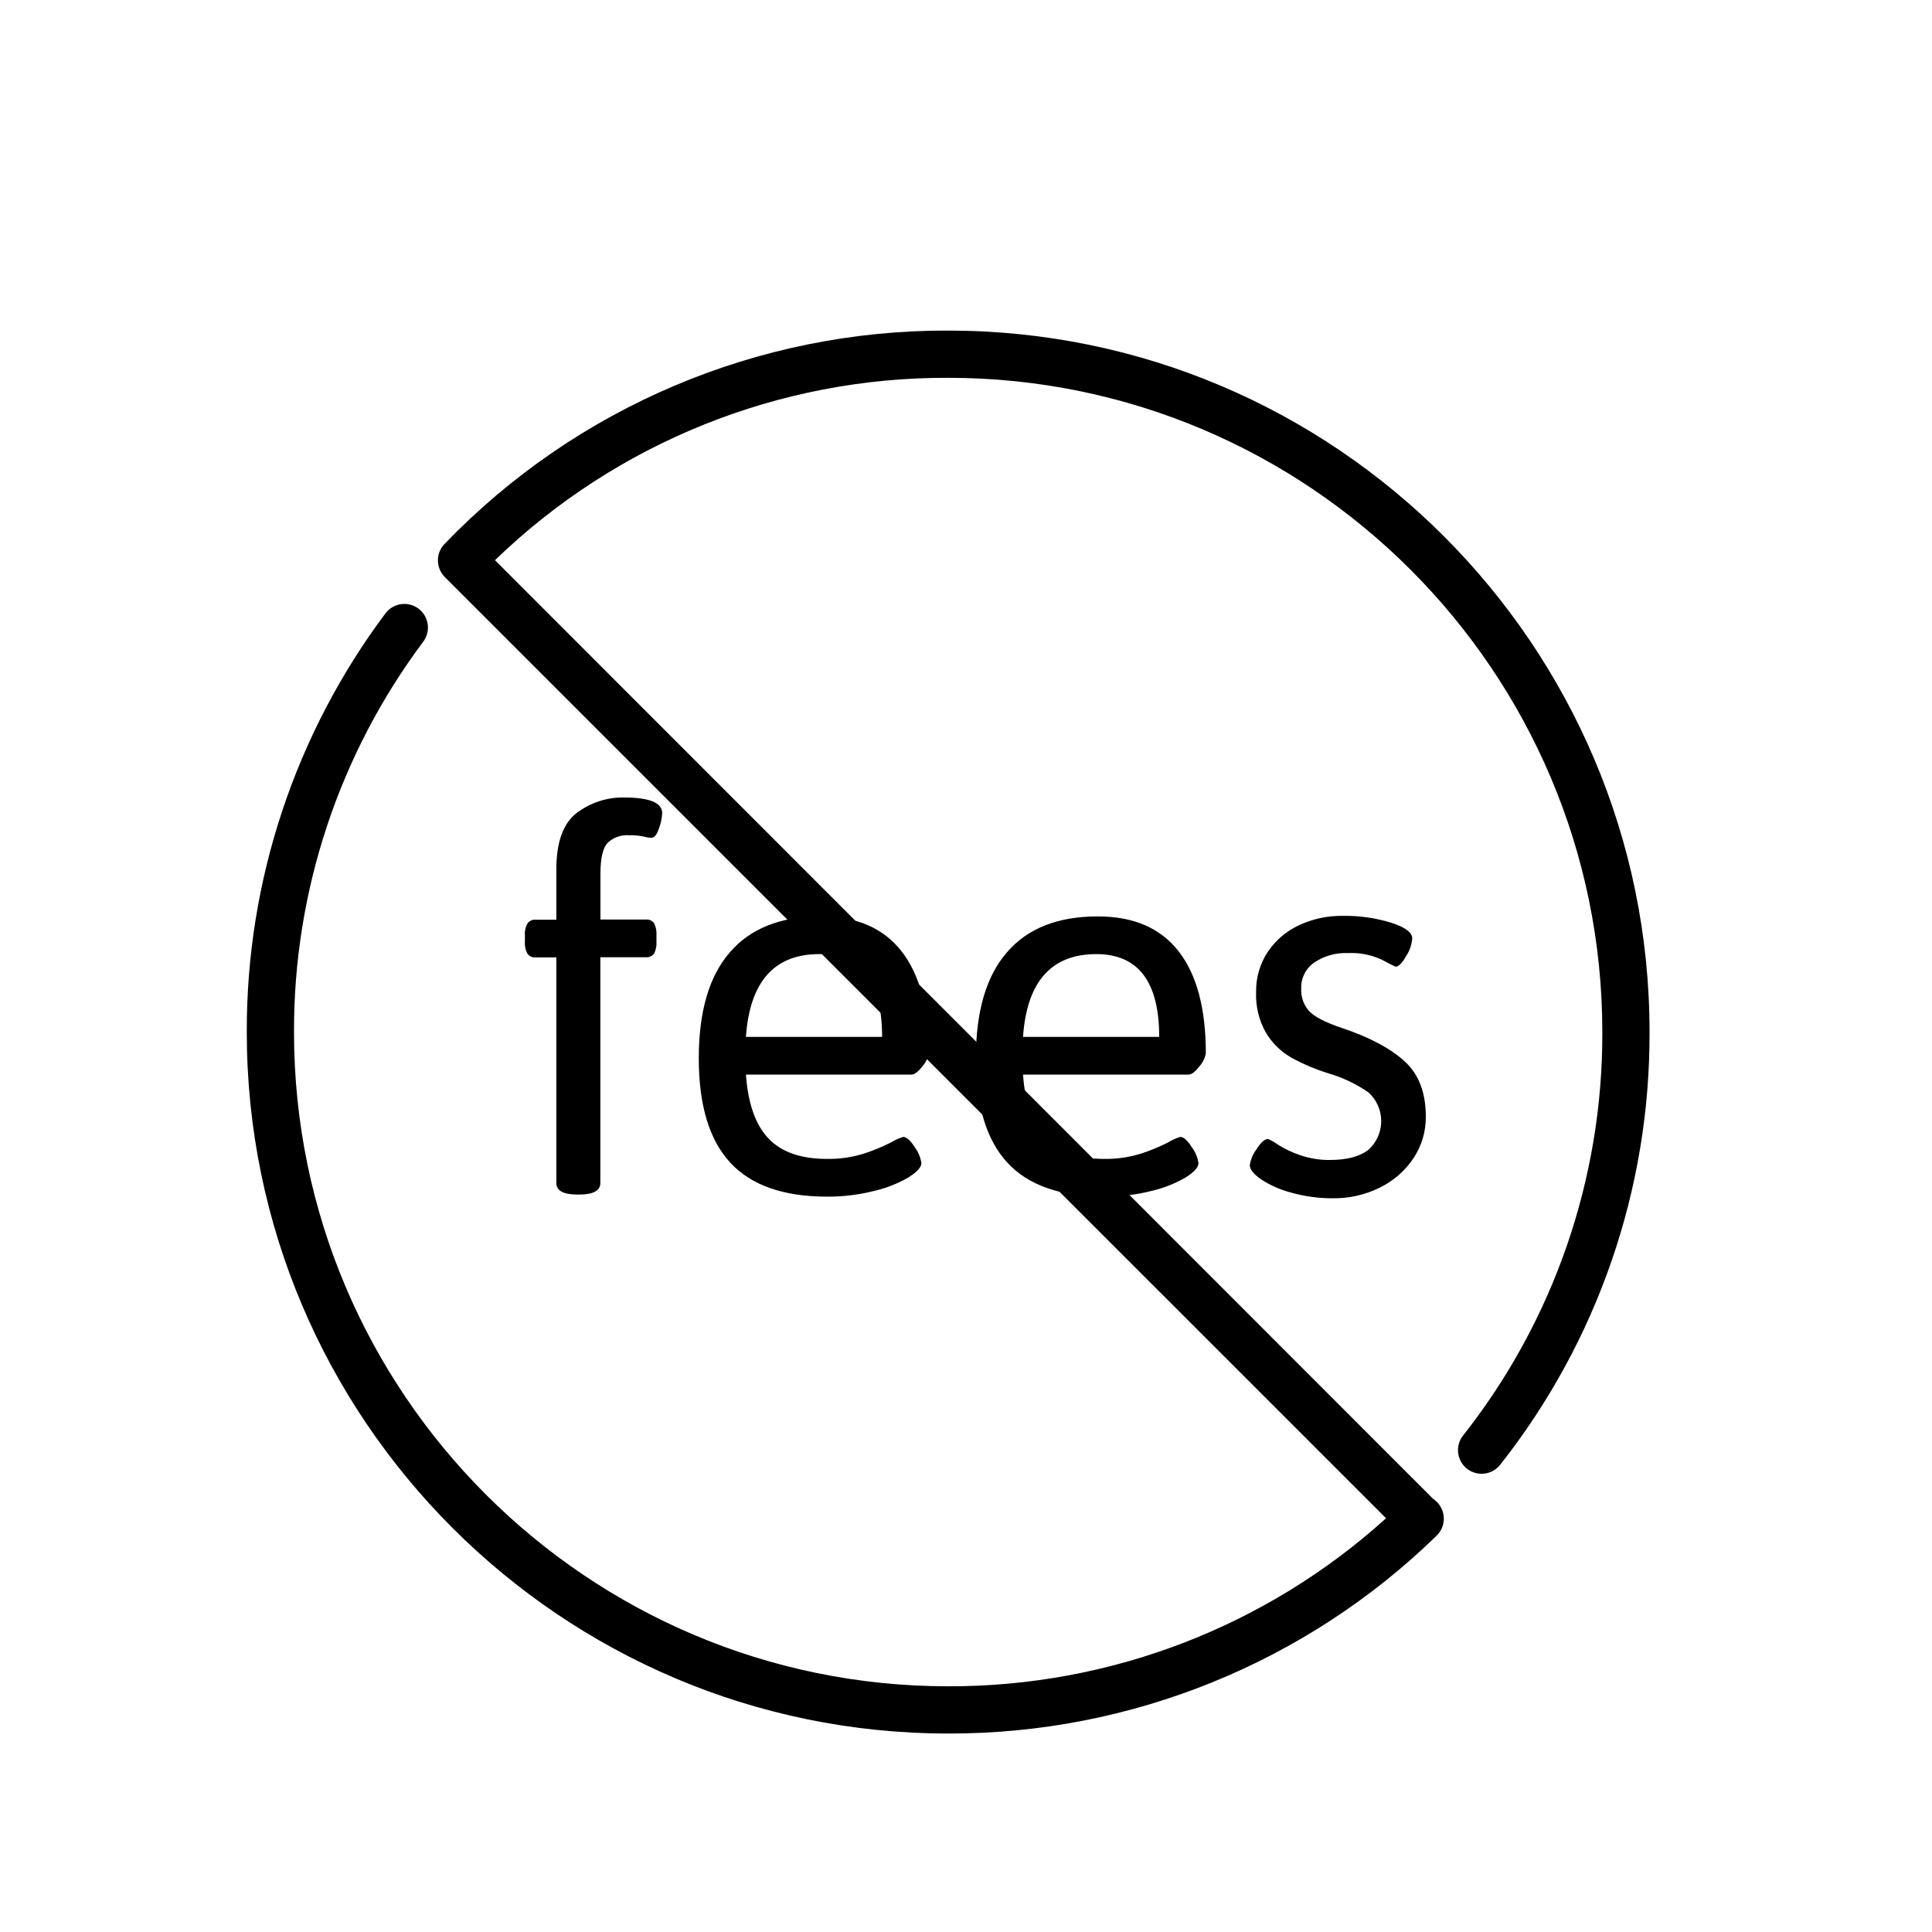
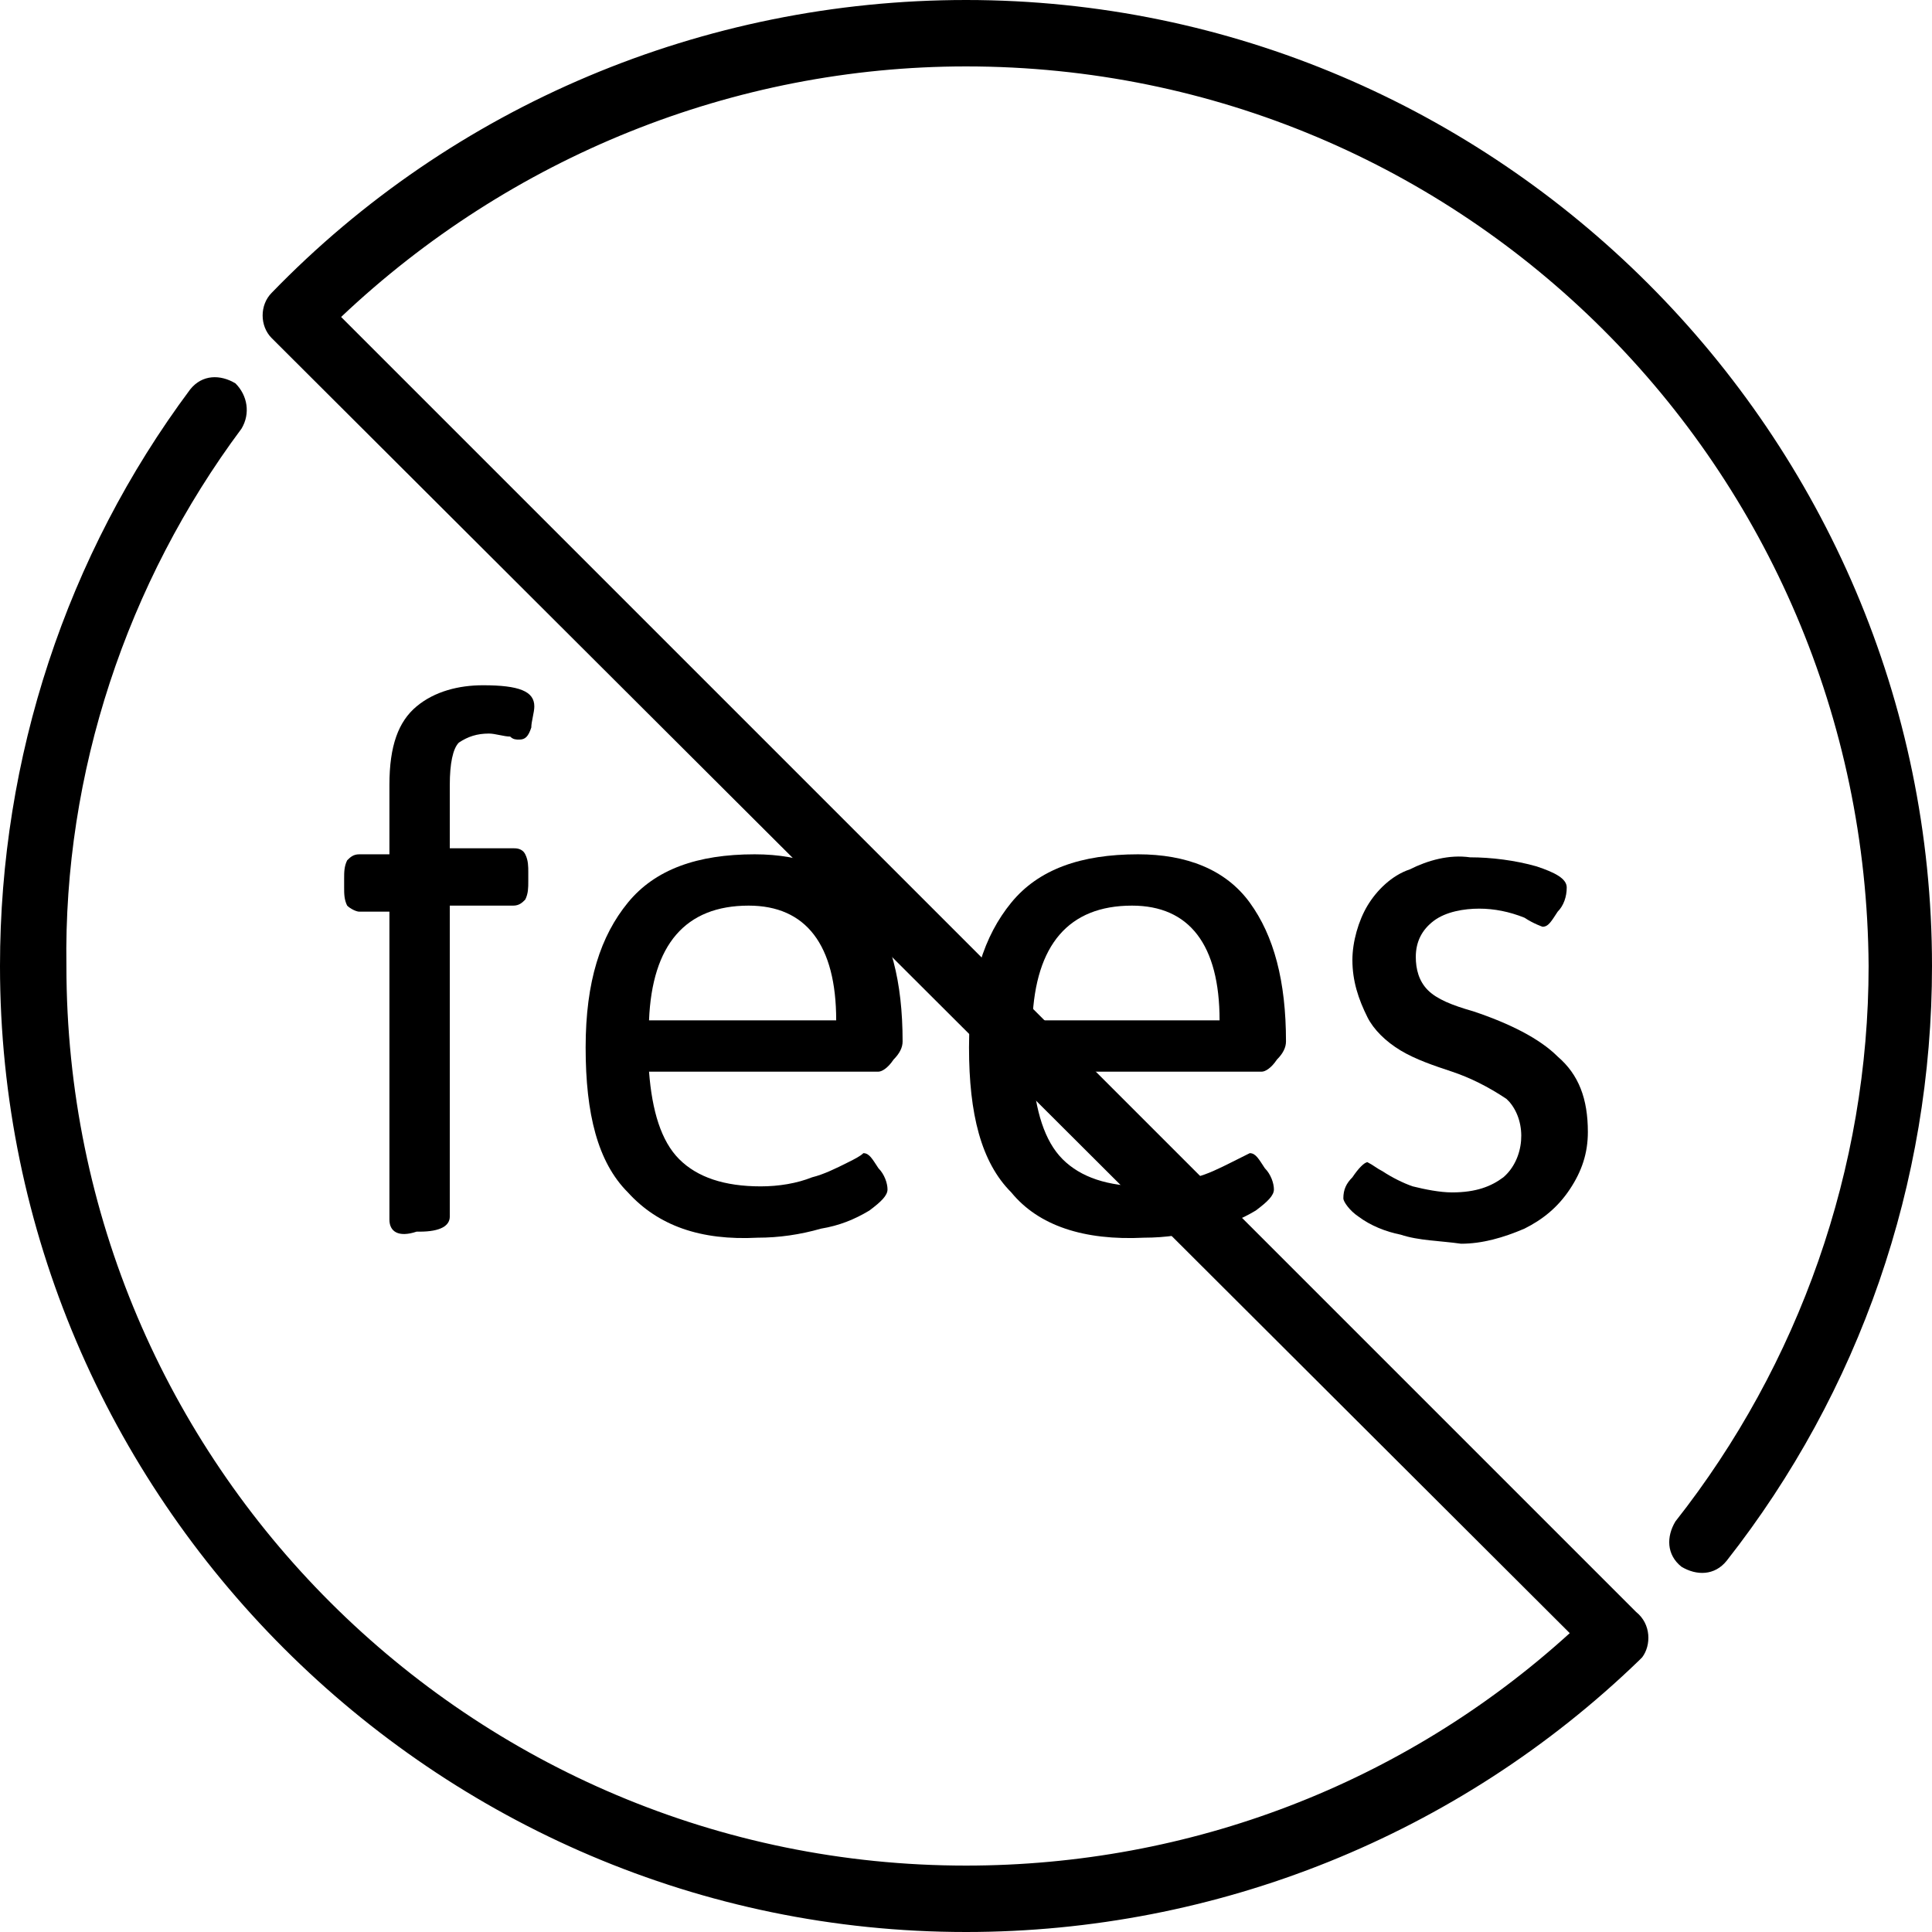
- <svg xmlns="http://www.w3.org/2000/svg" data-name="Layer 1" viewBox="0 0 450 450">
-   <path d="M220.84 403.77c-90.08 0-163.36-73.28-163.36-163.36a162 162 0 0132.38-97.65 5.5 5.5 0 018.81 6.58 151.13 151.13 0 00-30.19 91.07c0 84 68.35 152.36 152.36 152.36a151.48 151.48 0 00102-39.14L103.61 134.41a5.51 5.51 0 01-.06-7.72A162.06 162.06 0 01220.84 77c90.09 0 163.37 73.29 163.37 163.37a161.76 161.76 0 01-34.79 100.8 5.5 5.5 0 01-8.65-6.8 150.84 150.84 0 0032.44-94c0-84-68.35-152.37-152.37-152.37a151 151 0 00-105.55 42.48L333.69 349l.56.45a5.51 5.51 0 01.38 8.23 162.5 162.5 0 01-113.79 46.09z" />
-   <path d="M129.58 275.54V223h-4.88a2.08 2.08 0 01-1.83-.85 4.94 4.94 0 01-.61-2.81v-1.46a4.94 4.94 0 01.61-2.81 2.08 2.08 0 011.83-.85h4.88v-11.63q0-9.65 4.76-13.24a17.69 17.69 0 0111-3.6q8.9 0 8.9 3.66a12.21 12.21 0 01-.73 3.48c-.49 1.5-1.1 2.26-1.83 2.26a7.8 7.8 0 01-1.77-.31 14.92 14.92 0 00-3.48-.3 6.51 6.51 0 00-4.88 1.76c-1.14 1.18-1.7 3.6-1.7 7.26v10.62h10.61a2.07 2.07 0 011.89.85 5.37 5.37 0 01.55 2.81v1.46a5.37 5.37 0 01-.55 2.81 2.07 2.07 0 01-1.89.85h-10.63v52.58q0 2.68-4.88 2.69h-.49c-3.26 0-4.88-.9-4.88-2.69zM170.08 270.79q-7.32-7.94-7.32-24.28t7.2-24.65q7.2-8.42 21.23-8.41 12.44 0 18.79 8.11t6.34 23.73a5.93 5.93 0 01-1.46 3.05c-1 1.3-1.83 1.95-2.57 1.95h-38.55q.73 10.13 5.25 14.88t13.54 4.76a27.31 27.31 0 008.84-1.28 45.37 45.37 0 006.17-2.56 12.87 12.87 0 012.8-1.28c.81 0 1.73.81 2.75 2.44a8.15 8.15 0 011.52 3.66q0 1.45-3.05 3.35a29 29 0 01-8.11 3.17 43.67 43.67 0 01-10.8 1.29q-15.25 0-22.57-7.93zm35.38-29.28q0-19.27-14.64-19.28-15.73 0-17.08 19.28zM234.62 270.79q-7.32-7.94-7.32-24.28t7.2-24.65q7.19-8.42 21.22-8.41 12.45 0 18.79 8.11t6.35 23.73a5.88 5.88 0 01-1.47 3.05c-1 1.3-1.83 1.95-2.56 1.95h-38.55q.74 10.13 5.24 14.88t13.55 4.76a27.35 27.35 0 008.84-1.28 44.65 44.65 0 006.16-2.56 12.83 12.83 0 012.81-1.28c.81 0 1.73.81 2.74 2.44a8.08 8.08 0 011.53 3.66q0 1.45-3 3.35a29.09 29.09 0 01-8.11 3.17 43.67 43.67 0 01-10.8 1.29q-15.3 0-22.62-7.93zM270 241.51q0-19.27-14.64-19.28-15.74 0-17.08 19.28zM300.8 277.8a23.79 23.79 0 01-7.07-3.11c-1.75-1.22-2.63-2.32-2.63-3.29a8 8 0 011.53-3.66c1-1.63 1.93-2.45 2.74-2.45a11.74 11.74 0 012.32 1.35 24.72 24.72 0 005.19 2.44 20.62 20.62 0 006.89 1.1c3.9 0 6.87-.78 8.91-2.32a9 9 0 00.06-13.42 32.15 32.15 0 00-9.21-4.4 46.8 46.8 0 01-8.79-3.72 16.36 16.36 0 01-5.85-5.73 17.82 17.82 0 01-2.32-9.58 16.4 16.4 0 012.62-9.15 17.85 17.85 0 017.2-6.28 23.34 23.34 0 0110.43-2.26 36.32 36.32 0 0111.18 1.59c3.3 1.06 4.94 2.28 4.94 3.66a8.93 8.93 0 01-1.4 4.09c-.94 1.66-1.77 2.5-2.5 2.5-.24-.08-1.32-.63-3.23-1.65a16.91 16.91 0 00-7.87-1.52 13.07 13.07 0 00-7.81 2.19 7 7 0 00-3.05 6 7.3 7.3 0 002 5.49c1.34 1.3 3.85 2.56 7.51 3.78q9.51 3.18 14.51 7.69t5 12.93a17.2 17.2 0 01-2.87 9.7 20 20 0 01-7.81 6.83 23.77 23.77 0 01-10.92 2.5 35.12 35.12 0 01-9.7-1.3z" />
+ <svg xmlns="http://www.w3.org/2000/svg" version="1.1" id="aa651bb0-aafe-408b-acf0-8bf62253169c" x="0px" y="0px" viewBox="0 0 64 64" style="enable-background:new 0 0 64 64;" xml:space="preserve">
+   <path d="M32,64C14.4,64,0,49.6,0,32c0-6.9,2.2-13.6,6.3-19.1c0.4-0.5,1-0.5,1.5-0.2c0.4,0.4,0.5,1,0.2,1.5C4.2,19.3,2.1,25.6,2.2,32  c0,16.5,13.4,29.8,29.8,29.8c7.4,0,14.5-2.7,20-7.7L9,11.2c-0.4-0.4-0.4-1.1,0-1.5C15,3.5,23.3,0,32,0c17.6,0,32,14.4,32,32  c0,7.2-2.4,14.1-6.8,19.7c-0.4,0.5-1,0.5-1.5,0.2c-0.5-0.4-0.5-1-0.2-1.5c4.1-5.2,6.4-11.7,6.4-18.4C61.8,15.5,48.5,2.2,32,2.2  c-7.7,0-15.1,3-20.7,8.3l42.8,42.8l0.1,0.1c0.5,0.4,0.5,1.1,0.2,1.5c0,0-0.1,0.1-0.1,0.1C48.3,60.8,40.3,64,32,64z" />
+   <g>
+     <path d="M12.9,40.4V30.2h-1c-0.1,0-0.3-0.1-0.4-0.2c-0.1-0.2-0.1-0.4-0.1-0.6v-0.3c0-0.2,0-0.4,0.1-0.6c0.1-0.1,0.2-0.2,0.4-0.2h1   v-2.3c0-1.3,0.3-2.1,0.9-2.6c0.6-0.5,1.4-0.7,2.2-0.7c1.2,0,1.7,0.2,1.7,0.7c0,0.2-0.1,0.5-0.1,0.7c-0.1,0.3-0.2,0.4-0.4,0.4   c-0.1,0-0.2,0-0.3-0.1c-0.2,0-0.5-0.1-0.7-0.1c-0.4,0-0.7,0.1-1,0.3c-0.2,0.2-0.3,0.7-0.3,1.4v2.1H17c0.1,0,0.3,0,0.4,0.2   c0.1,0.2,0.1,0.4,0.1,0.6v0.3c0,0.2,0,0.4-0.1,0.6c-0.1,0.1-0.2,0.2-0.4,0.2h-2.1v10.3c0,0.3-0.3,0.5-1,0.5h-0.1   C13.2,41,12.9,40.8,12.9,40.4z" />
+     <path d="M20.8,39.5c-1-1-1.4-2.6-1.4-4.8s0.5-3.7,1.4-4.8c0.9-1.1,2.3-1.6,4.2-1.6c1.6,0,2.9,0.5,3.7,1.6c0.8,1.1,1.2,2.6,1.2,4.6   c0,0.2-0.1,0.4-0.3,0.6c-0.2,0.3-0.4,0.4-0.5,0.4h-7.6c0.1,1.3,0.4,2.3,1,2.9c0.6,0.6,1.5,0.9,2.7,0.9c0.6,0,1.2-0.1,1.7-0.3   c0.4-0.1,0.8-0.3,1.2-0.5c0.2-0.1,0.4-0.2,0.5-0.3c0.2,0,0.3,0.2,0.5,0.5c0.2,0.2,0.3,0.5,0.3,0.7c0,0.2-0.2,0.4-0.6,0.7   c-0.5,0.3-1,0.5-1.6,0.6c-0.7,0.2-1.4,0.3-2.1,0.3C23.2,41.1,21.8,40.6,20.8,39.5z M27.7,33.8c0-2.5-1-3.8-2.9-3.8   c-2.1,0-3.2,1.3-3.3,3.8H27.7z" />
+     <path d="M33.5,39.5c-1-1-1.4-2.6-1.4-4.8s0.5-3.7,1.4-4.8c0.9-1.1,2.3-1.6,4.2-1.6c1.6,0,2.9,0.5,3.7,1.6c0.8,1.1,1.2,2.6,1.2,4.6   c0,0.2-0.1,0.4-0.3,0.6c-0.2,0.3-0.4,0.4-0.5,0.4h-7.6c0.1,1.3,0.4,2.3,1,2.9c0.6,0.6,1.5,0.9,2.7,0.9c0.6,0,1.2-0.1,1.7-0.3   c0.4-0.1,0.8-0.3,1.2-0.5c0.2-0.1,0.4-0.2,0.6-0.3c0.2,0,0.3,0.2,0.5,0.5c0.2,0.2,0.3,0.5,0.3,0.7c0,0.2-0.2,0.4-0.6,0.7   c-0.5,0.3-1,0.5-1.6,0.6c-0.7,0.2-1.4,0.3-2.1,0.3C35.9,41.1,34.4,40.6,33.5,39.5z M40.4,33.8c0-2.5-1-3.8-2.9-3.8   c-2.1,0-3.2,1.3-3.3,3.8H40.4z" />
+     <path d="M46.4,40.9c-0.5-0.1-1-0.3-1.4-0.6c-0.3-0.2-0.5-0.5-0.5-0.6c0-0.3,0.1-0.5,0.3-0.7c0.2-0.3,0.4-0.5,0.5-0.5   c0.2,0.1,0.3,0.2,0.5,0.3c0.3,0.2,0.7,0.4,1,0.5c0.4,0.1,0.9,0.2,1.3,0.2c0.8,0,1.3-0.2,1.7-0.5c0.7-0.6,0.8-1.8,0.2-2.5   c0,0-0.1-0.1-0.1-0.1c-0.6-0.4-1.2-0.7-1.8-0.9c-0.6-0.2-1.2-0.4-1.7-0.7c-0.5-0.3-0.9-0.7-1.1-1.1c-0.3-0.6-0.5-1.2-0.5-1.9   c0-0.6,0.2-1.3,0.5-1.8c0.3-0.5,0.8-1,1.4-1.2c0.6-0.3,1.3-0.5,2-0.4c0.7,0,1.5,0.1,2.2,0.3c0.6,0.2,1,0.4,1,0.7   c0,0.3-0.1,0.6-0.3,0.8c-0.2,0.3-0.3,0.5-0.5,0.5c0,0-0.3-0.1-0.6-0.3c-0.5-0.2-1-0.3-1.5-0.3c-0.5,0-1.1,0.1-1.5,0.4   c-0.4,0.3-0.6,0.7-0.6,1.2c0,0.4,0.1,0.8,0.4,1.1c0.3,0.3,0.8,0.5,1.5,0.7c1.2,0.4,2.2,0.9,2.8,1.5c0.7,0.6,1,1.4,1,2.5   c0,0.7-0.2,1.3-0.6,1.9c-0.4,0.6-0.9,1-1.5,1.3c-0.7,0.3-1.4,0.5-2.1,0.5C47.7,41.1,47,41.1,46.4,40.9z" />
+   </g>
</svg>
